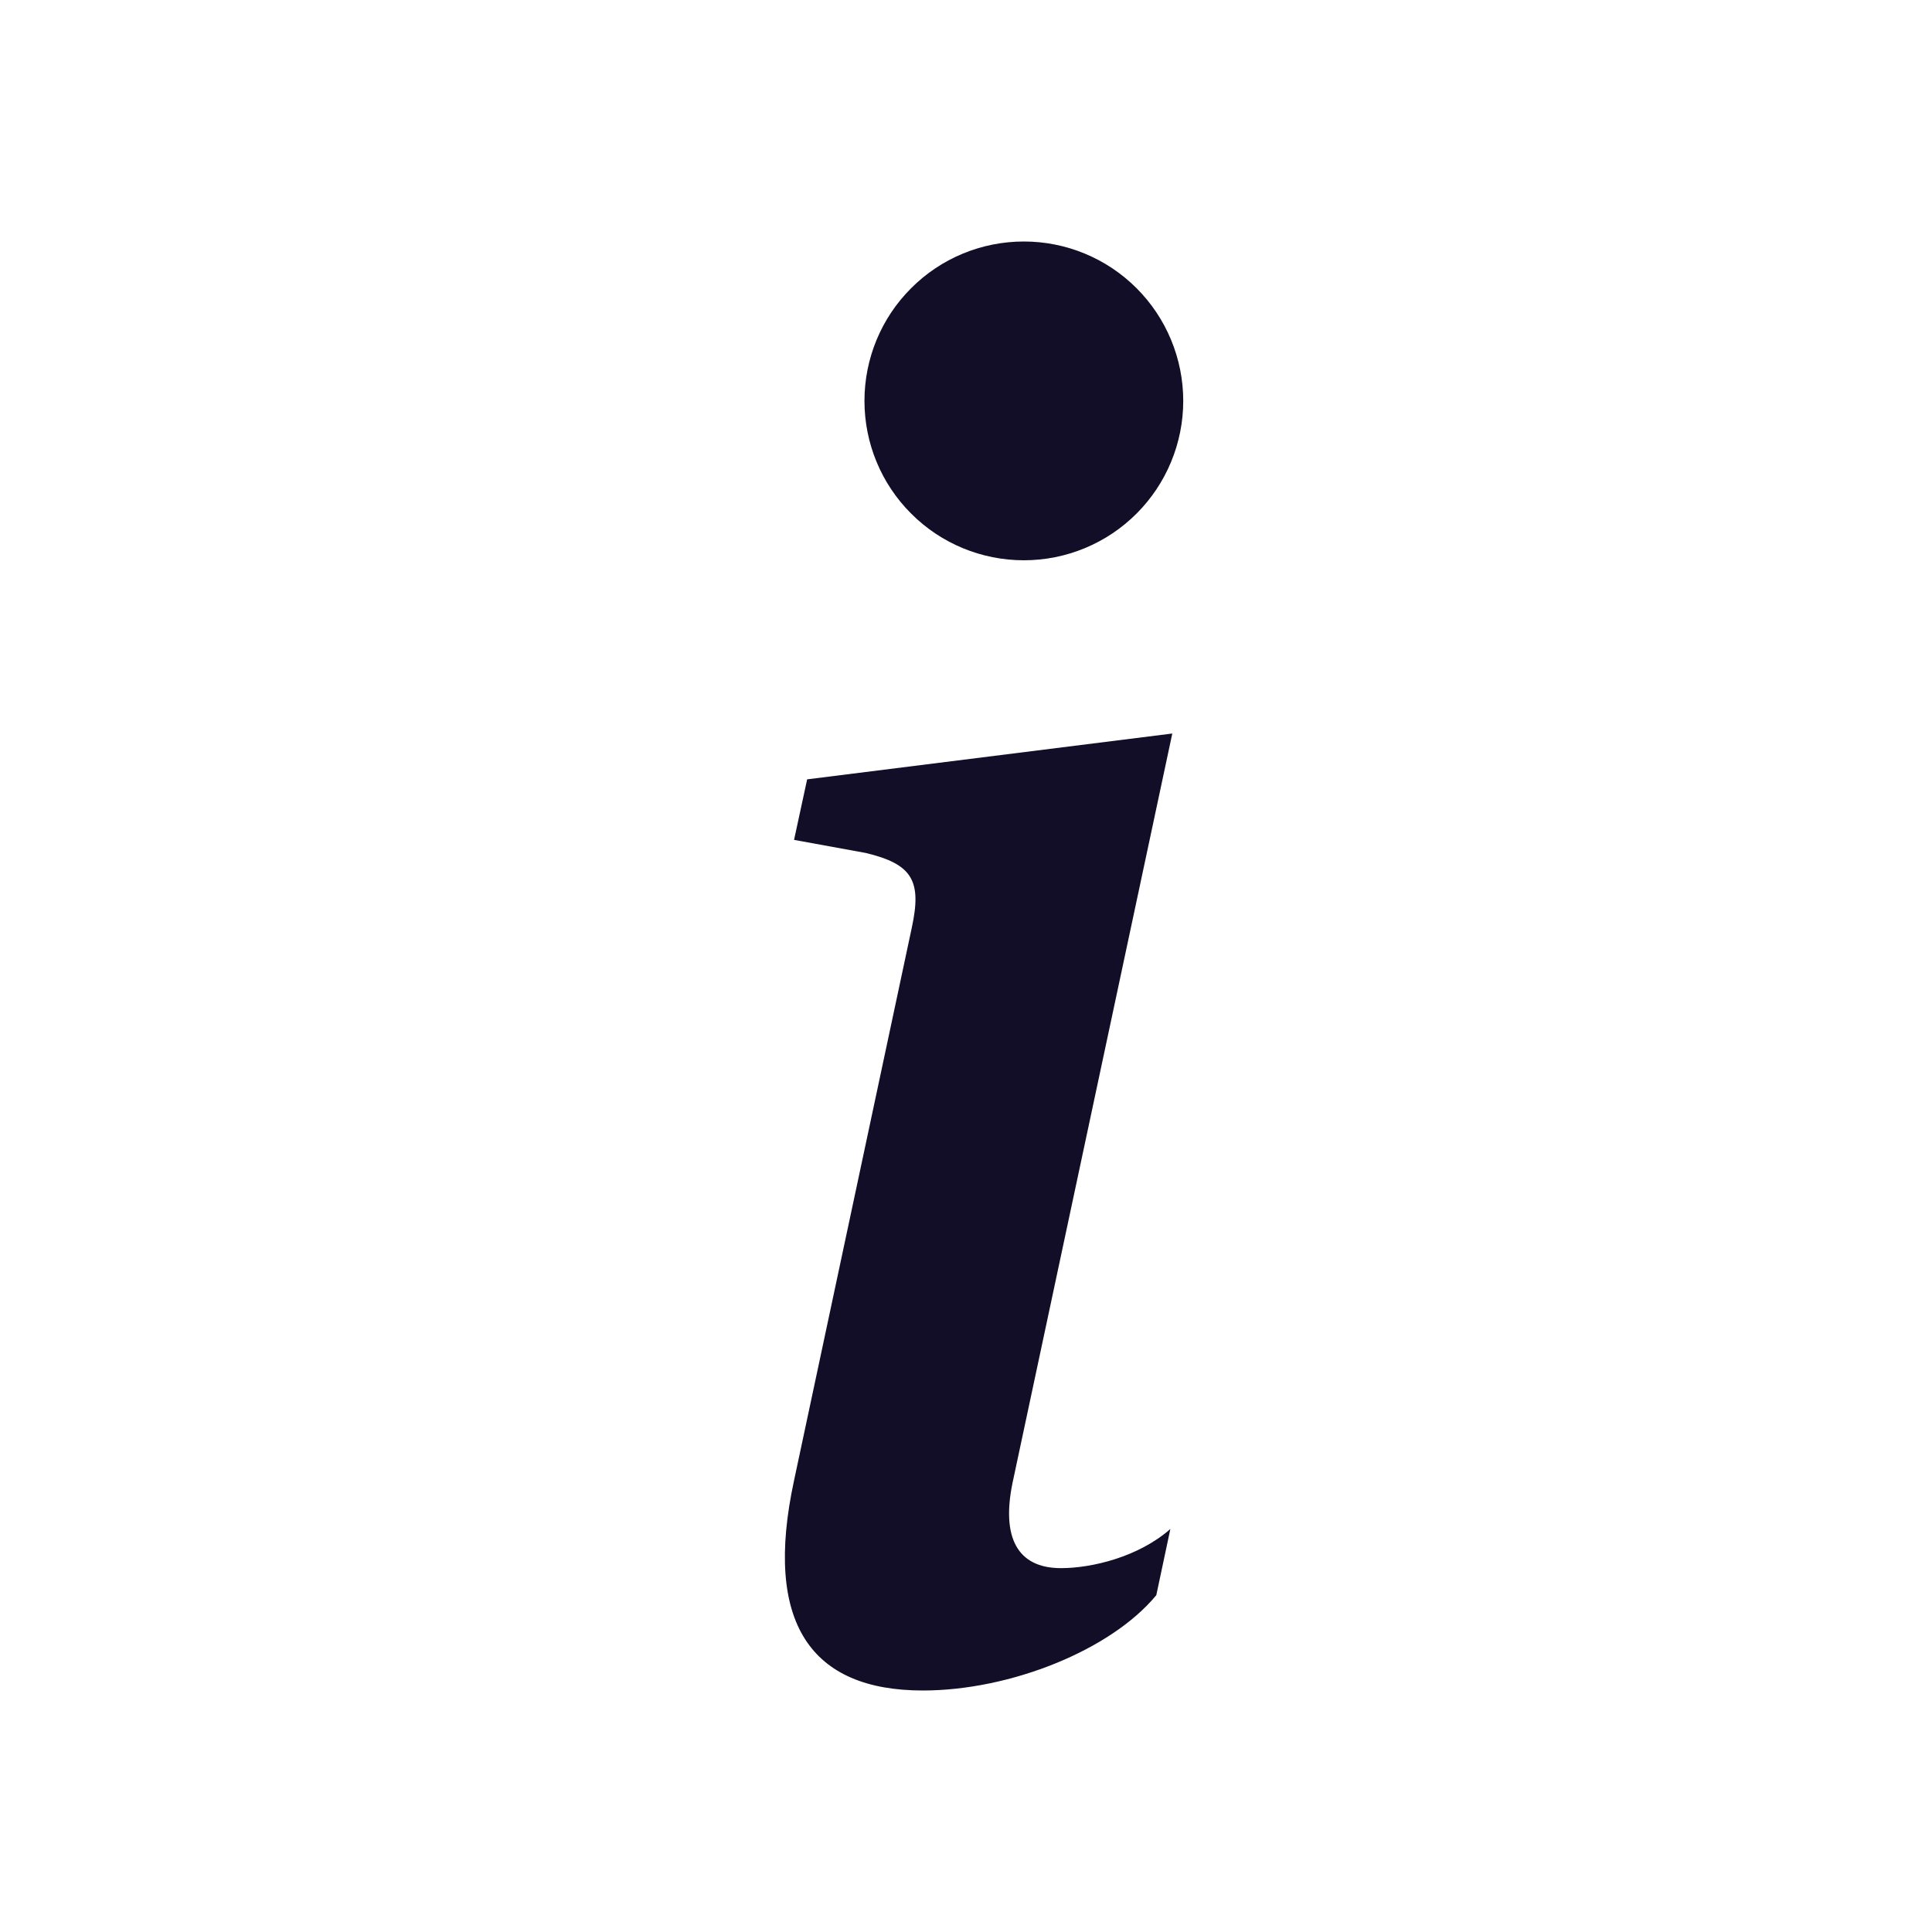
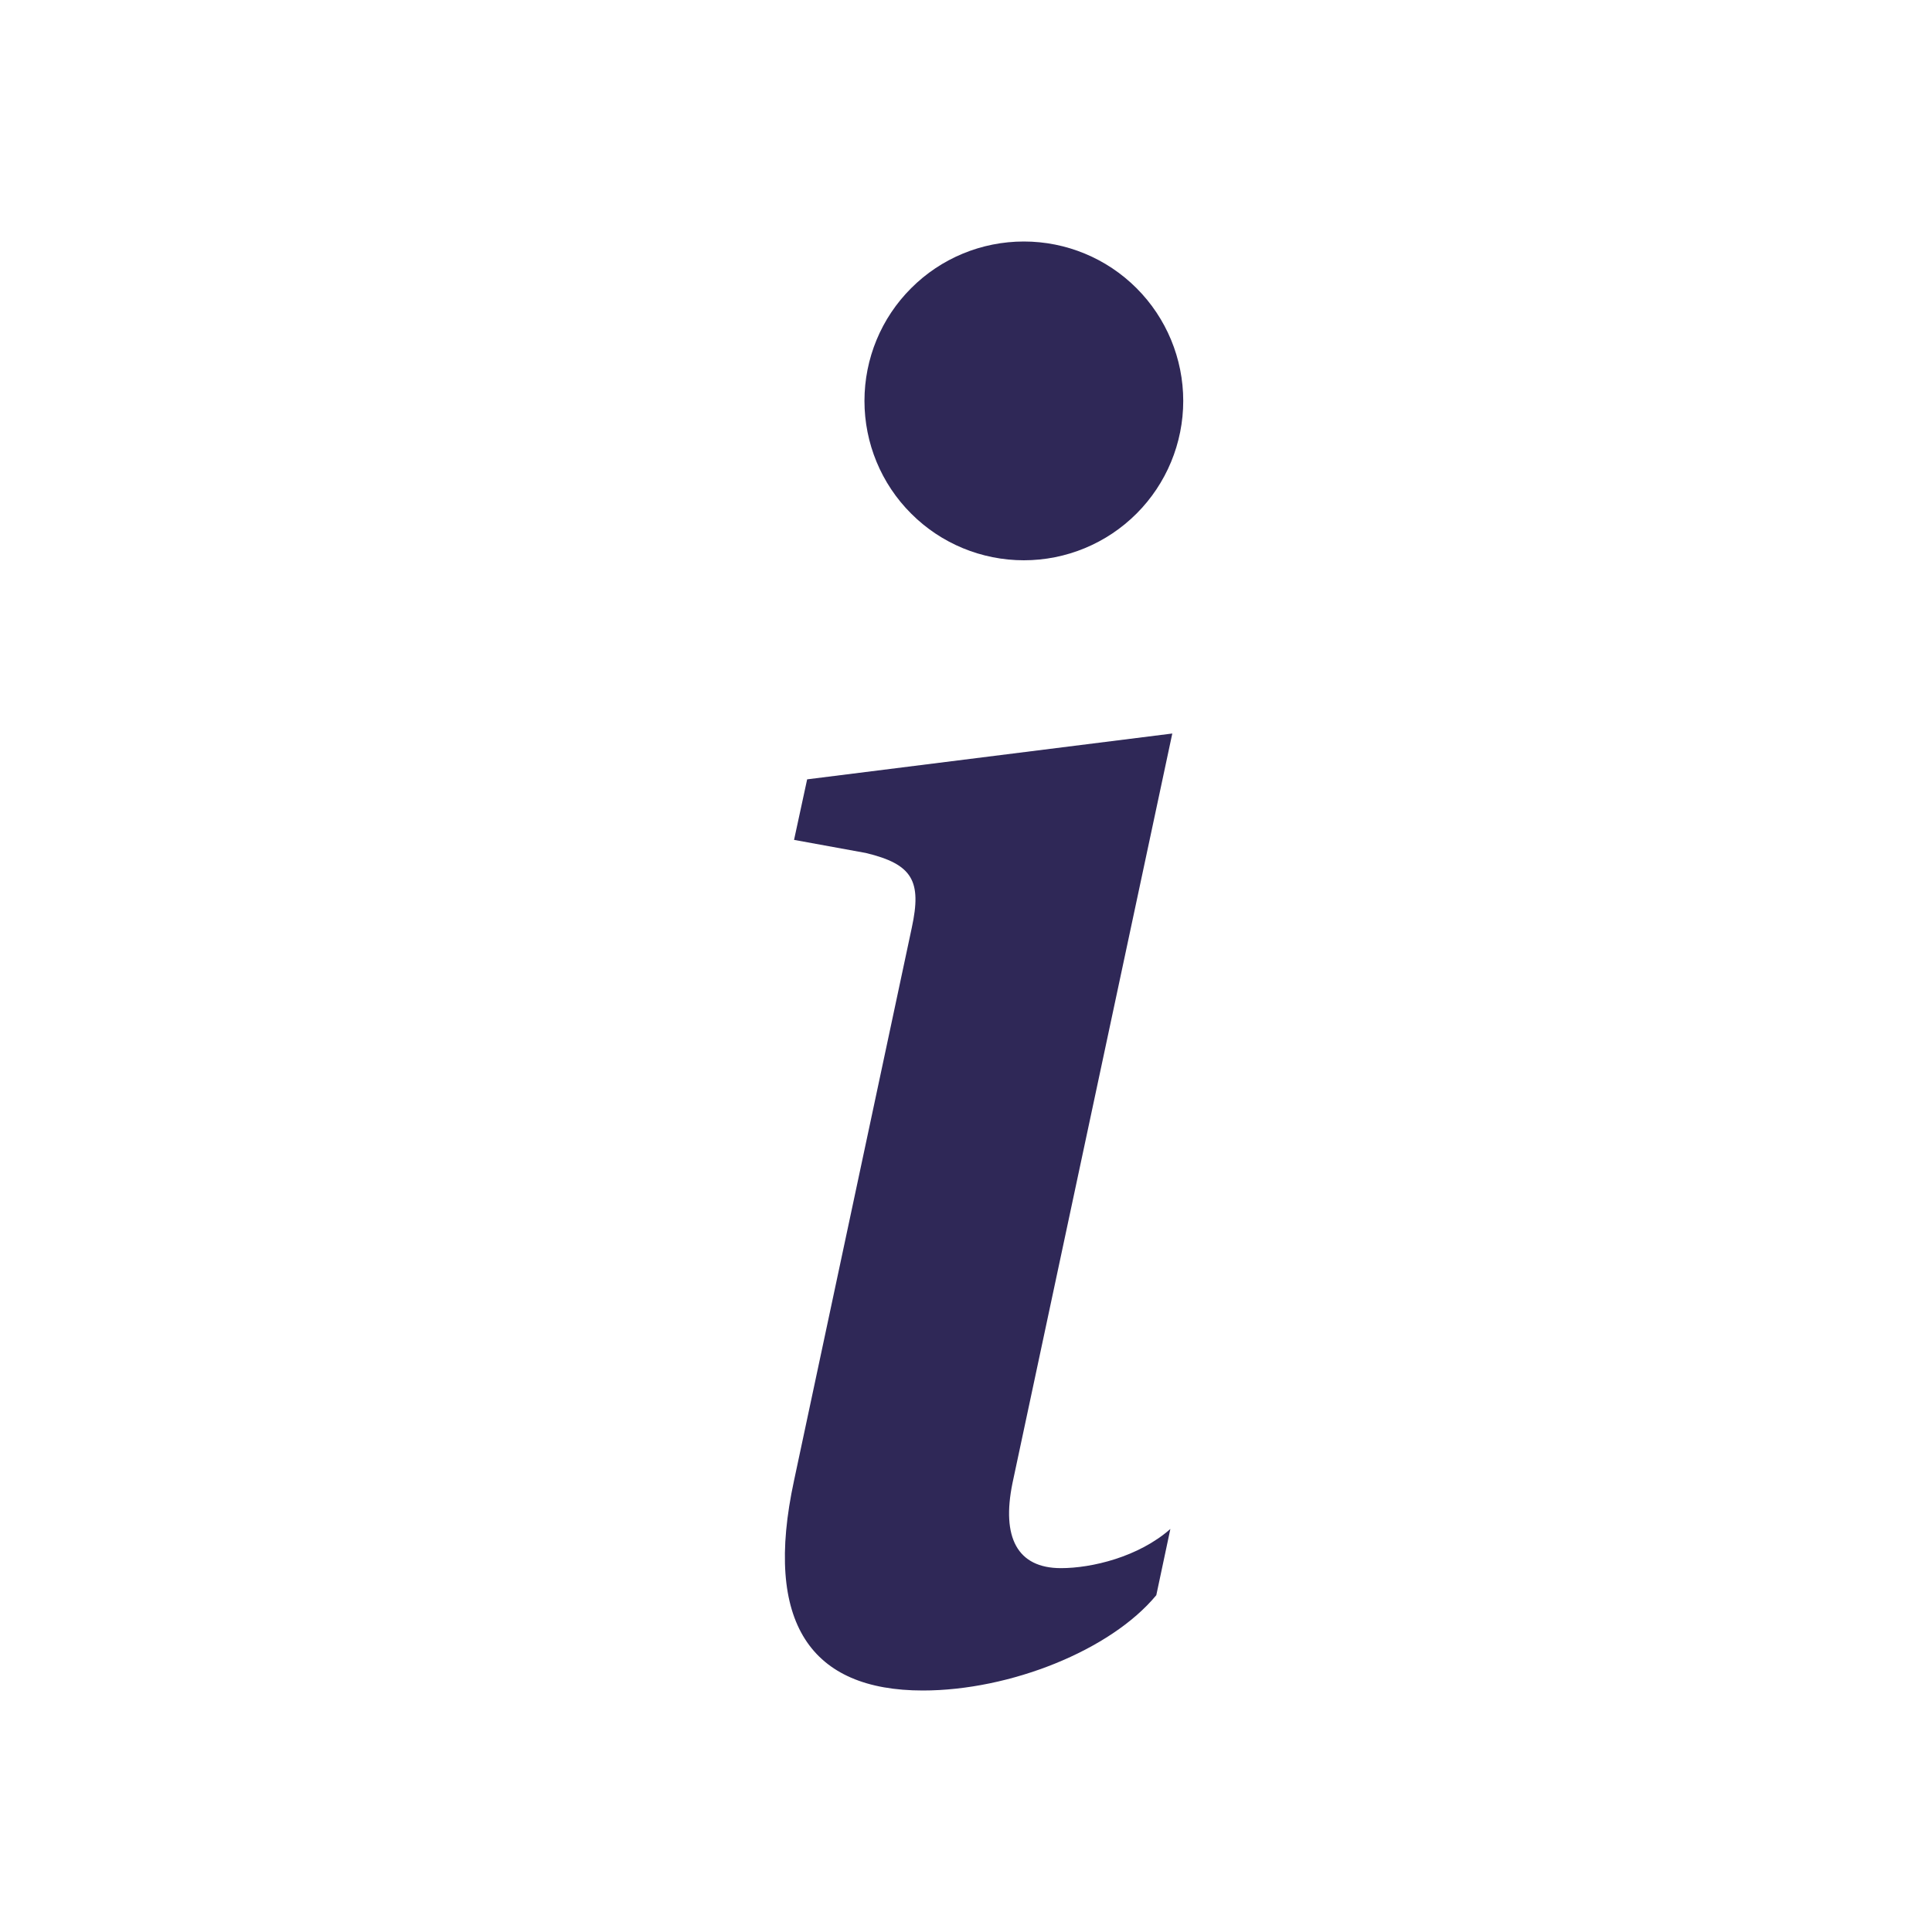
<svg xmlns="http://www.w3.org/2000/svg" width="18" height="18" viewBox="0 0 18 18" fill="none">
-   <path d="M10.922 6.834L7.52 7.261L7.398 7.825L8.067 7.947C8.503 8.052 8.589 8.208 8.495 8.643L7.398 13.793C7.111 15.123 7.556 15.75 8.598 15.75C9.408 15.75 10.347 15.377 10.773 14.862L10.904 14.245C10.608 14.506 10.172 14.61 9.885 14.61C9.477 14.61 9.33 14.323 9.433 13.818L10.922 6.834ZM11.024 3.735C11.024 4.129 10.867 4.507 10.589 4.785C10.31 5.064 9.933 5.22 9.539 5.22C9.145 5.22 8.767 5.064 8.489 4.785C8.21 4.507 8.054 4.129 8.054 3.735C8.054 3.341 8.21 2.963 8.489 2.685C8.767 2.406 9.145 2.25 9.539 2.25C9.933 2.25 10.31 2.406 10.589 2.685C10.867 2.963 11.024 3.341 11.024 3.735Z" fill="#120E27" />
+   <path d="M10.922 6.834L7.52 7.261L7.398 7.825L8.067 7.947C8.503 8.052 8.589 8.208 8.495 8.643L7.398 13.793C7.111 15.123 7.556 15.75 8.598 15.75C9.408 15.75 10.347 15.377 10.773 14.862L10.904 14.245C10.608 14.506 10.172 14.61 9.885 14.61C9.477 14.61 9.33 14.323 9.433 13.818L10.922 6.834ZM11.024 3.735C11.024 4.129 10.867 4.507 10.589 4.785C10.31 5.064 9.933 5.22 9.539 5.22C9.145 5.22 8.767 5.064 8.489 4.785C8.21 4.507 8.054 4.129 8.054 3.735C8.054 3.341 8.21 2.963 8.489 2.685C8.767 2.406 9.145 2.25 9.539 2.25C9.933 2.25 10.31 2.406 10.589 2.685C10.867 2.963 11.024 3.341 11.024 3.735Z" fill="#2f2857" />
</svg>
